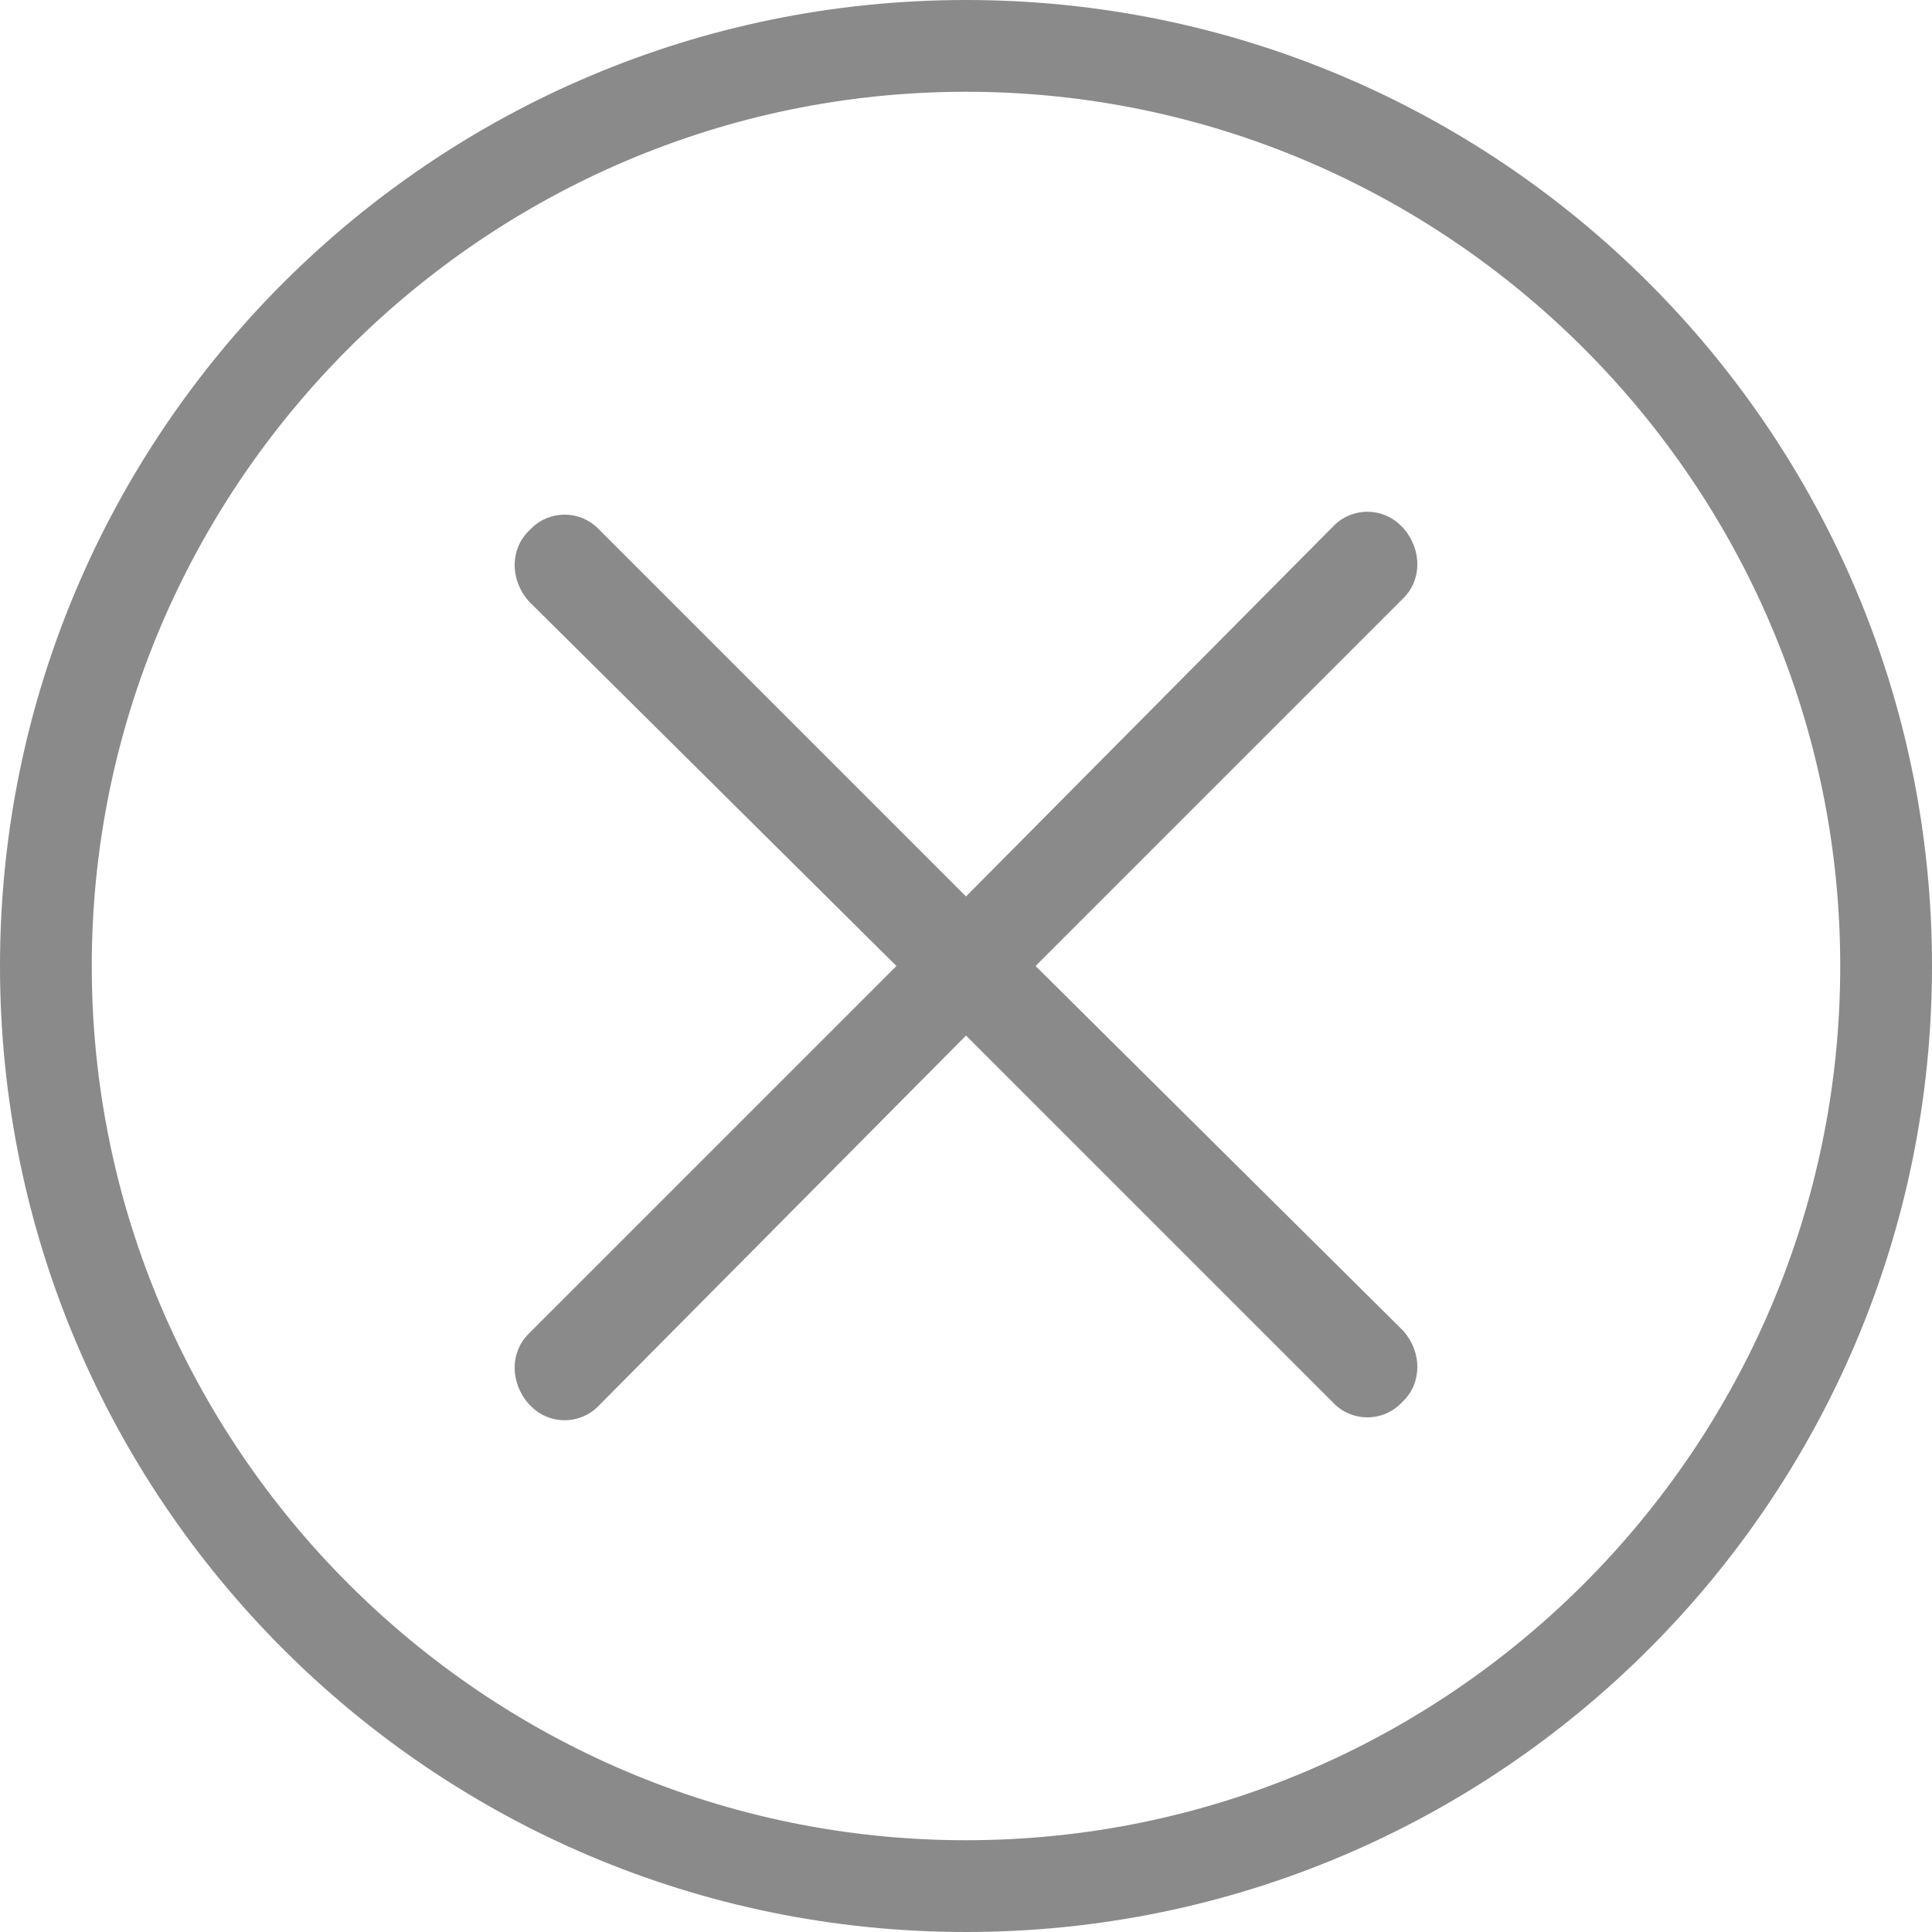
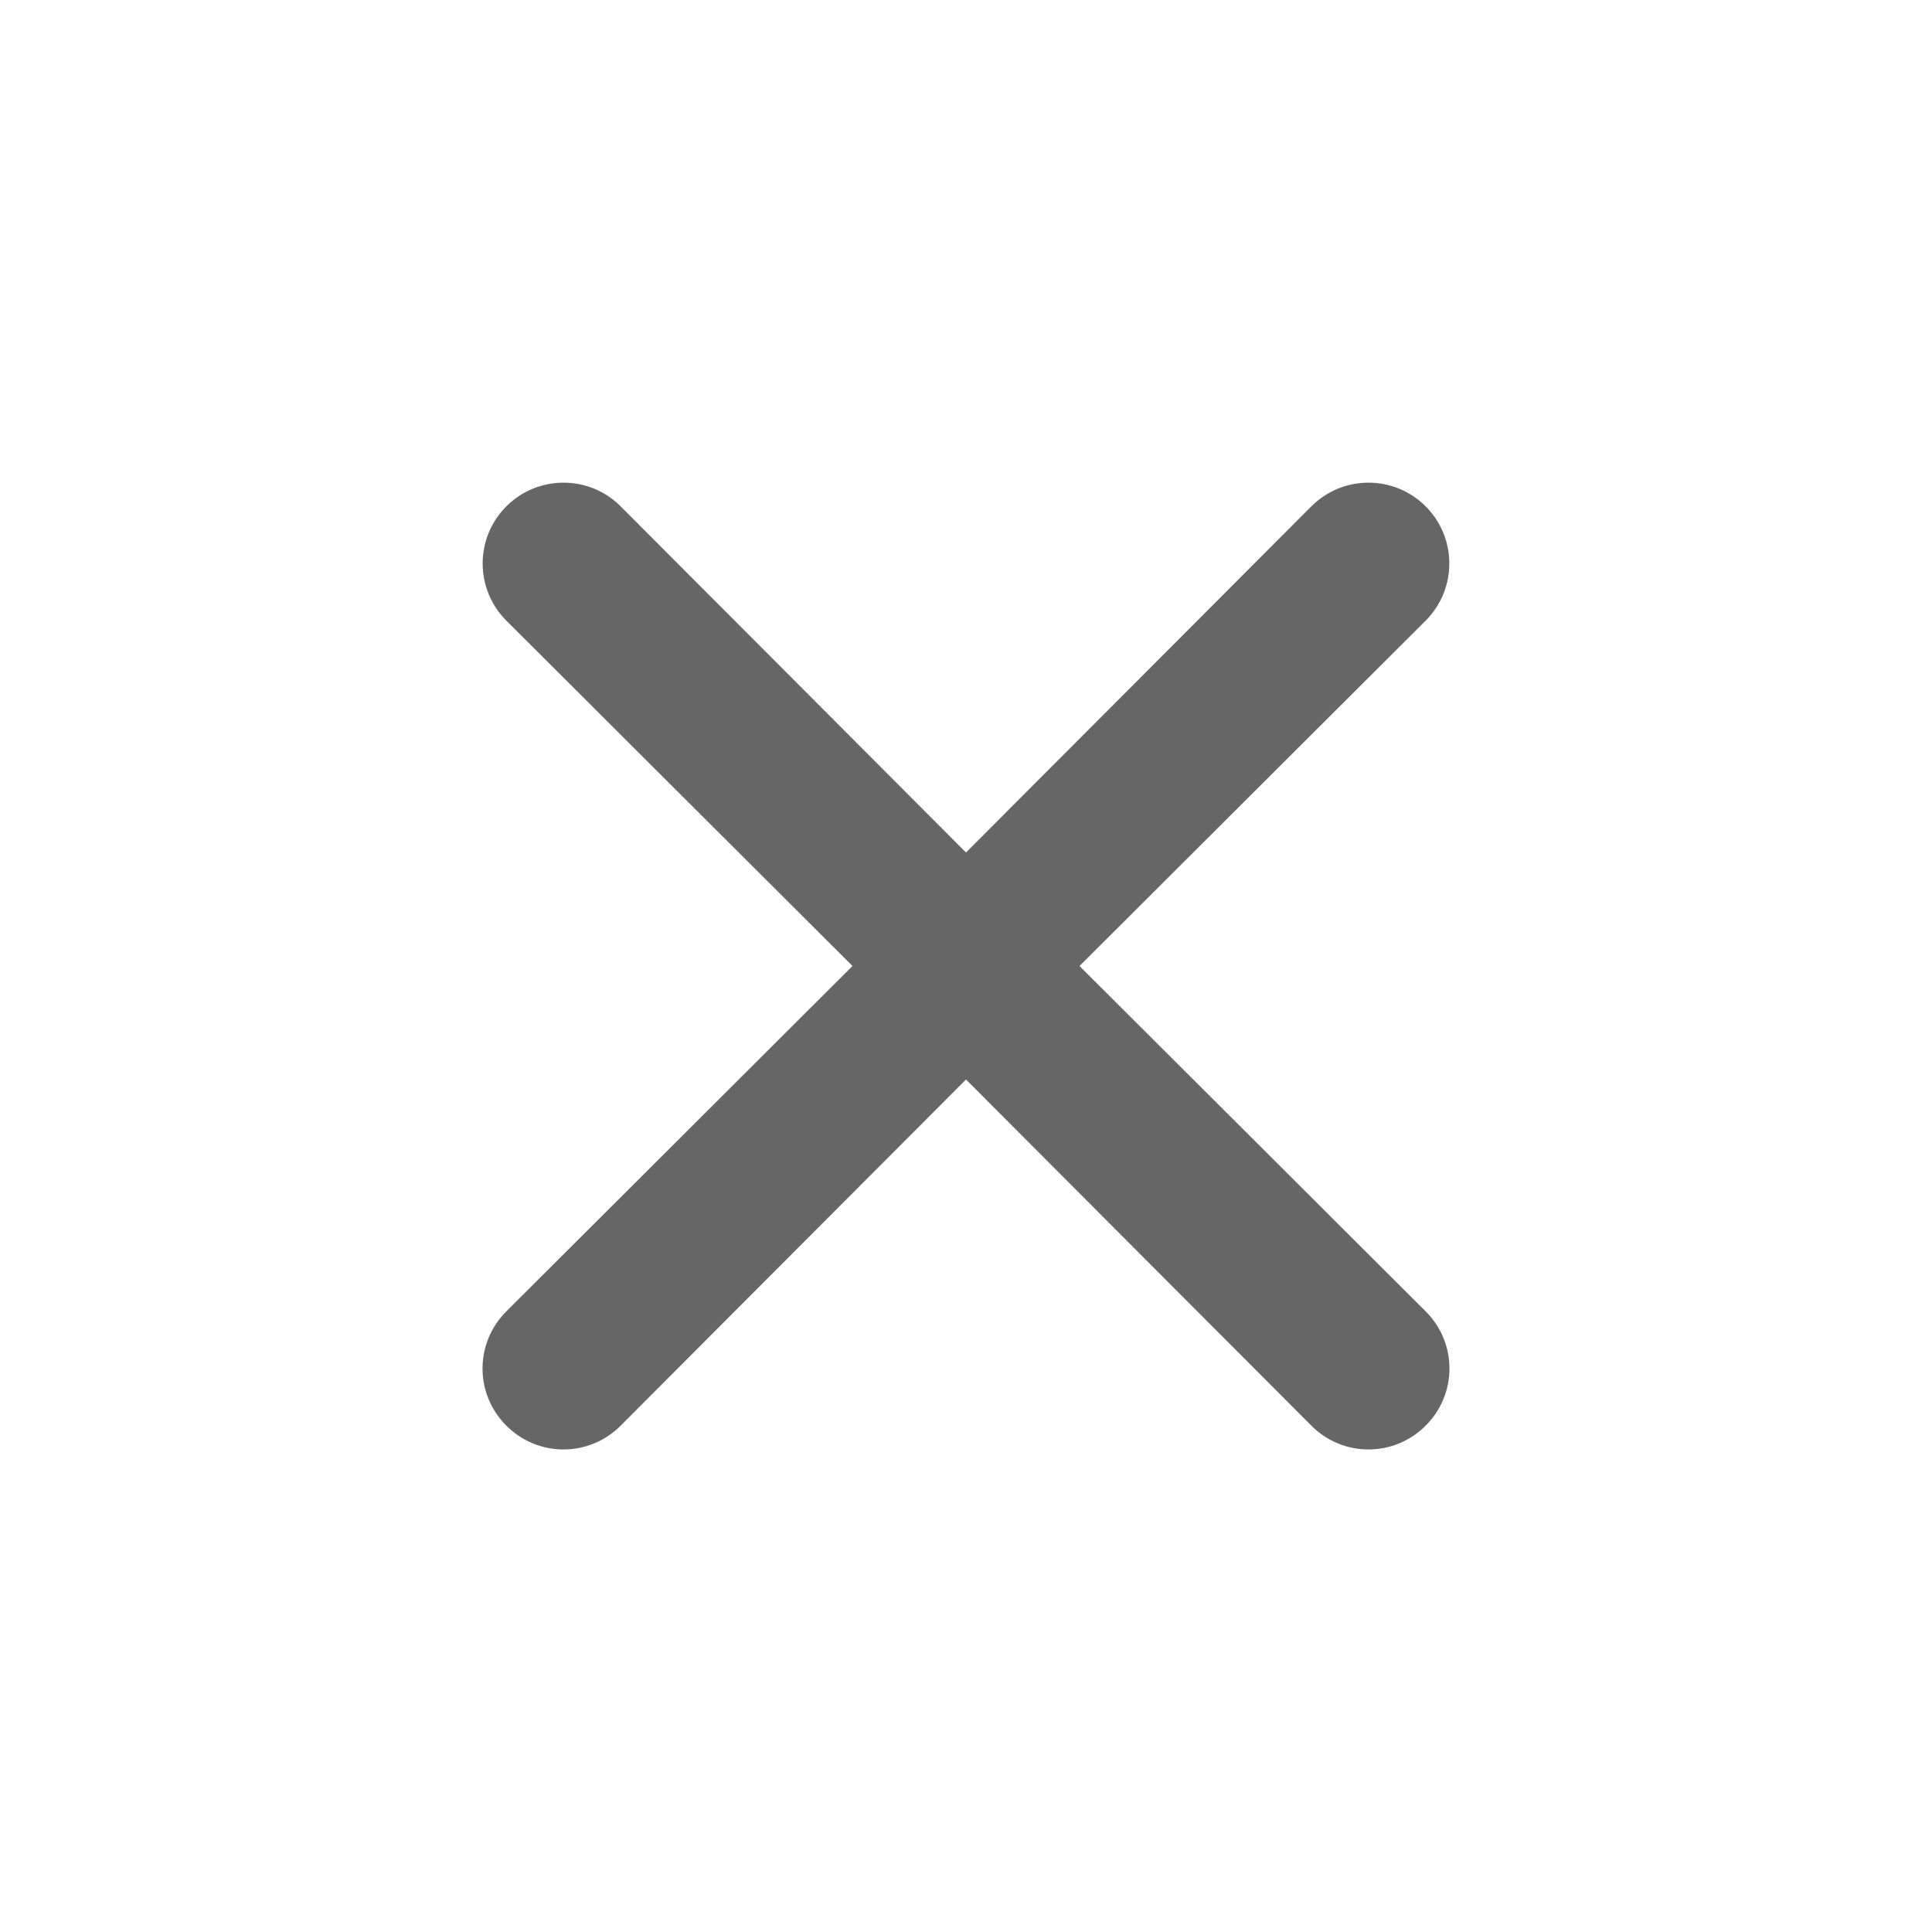
- <svg xmlns="http://www.w3.org/2000/svg" t="1695203557475" class="icon" viewBox="0 0 1024 1024" version="1.1" p-id="1456" width="64" height="64">
-   <path d="M512 1024C229.376 1024 0 794.624 0 512S229.376 0 512 0s512 229.376 512 512-229.376 512-512 512z m0-975.36C257.024 48.64 48.64 257.024 48.64 512c0 254.976 207.872 463.36 463.36 463.36S975.36 767.488 975.36 512 766.976 48.64 512 48.64z" fill="#8a8a8a" p-id="1457" />
-   <path d="M548.864 512l195.072-195.072c9.728-9.728 9.728-25.6 0-36.864l-1.536-1.536c-9.728-9.728-25.6-9.728-35.328 0L512 475.136 316.928 280.064c-9.728-9.728-25.6-9.728-35.328 0l-1.536 1.536c-9.728 9.728-9.728 25.6 0 36.864L475.136 512 280.064 707.072c-9.728 9.728-9.728 25.6 0 36.864l1.536 1.536c9.728 9.728 25.6 9.728 35.328 0L512 548.864l195.072 195.072c9.728 9.728 25.6 9.728 35.328 0l1.536-1.536c9.728-9.728 9.728-25.6 0-36.864L548.864 512z" fill="#8a8a8a" p-id="1458" />
+ <svg xmlns="http://www.w3.org/2000/svg" t="1695280353033" class="icon" viewBox="0 0 1024 1024" version="1.1" p-id="38026" width="64" height="64">
+   <path d="M572.16 512l183.467-183.04a42.667 42.667 0 1 0-60.587-60.587L512 451.84l-183.04-183.467a42.667 42.667 0 0 0-60.587 60.587l183.467 183.04-183.467 183.04a42.667 42.667 0 0 0 0 60.587 42.667 42.667 0 0 0 60.587 0l183.04-183.467 183.04 183.467a42.667 42.667 0 0 0 60.587 0 42.667 42.667 0 0 0 0-60.587z" p-id="38027" fill="#666666" />
</svg>
